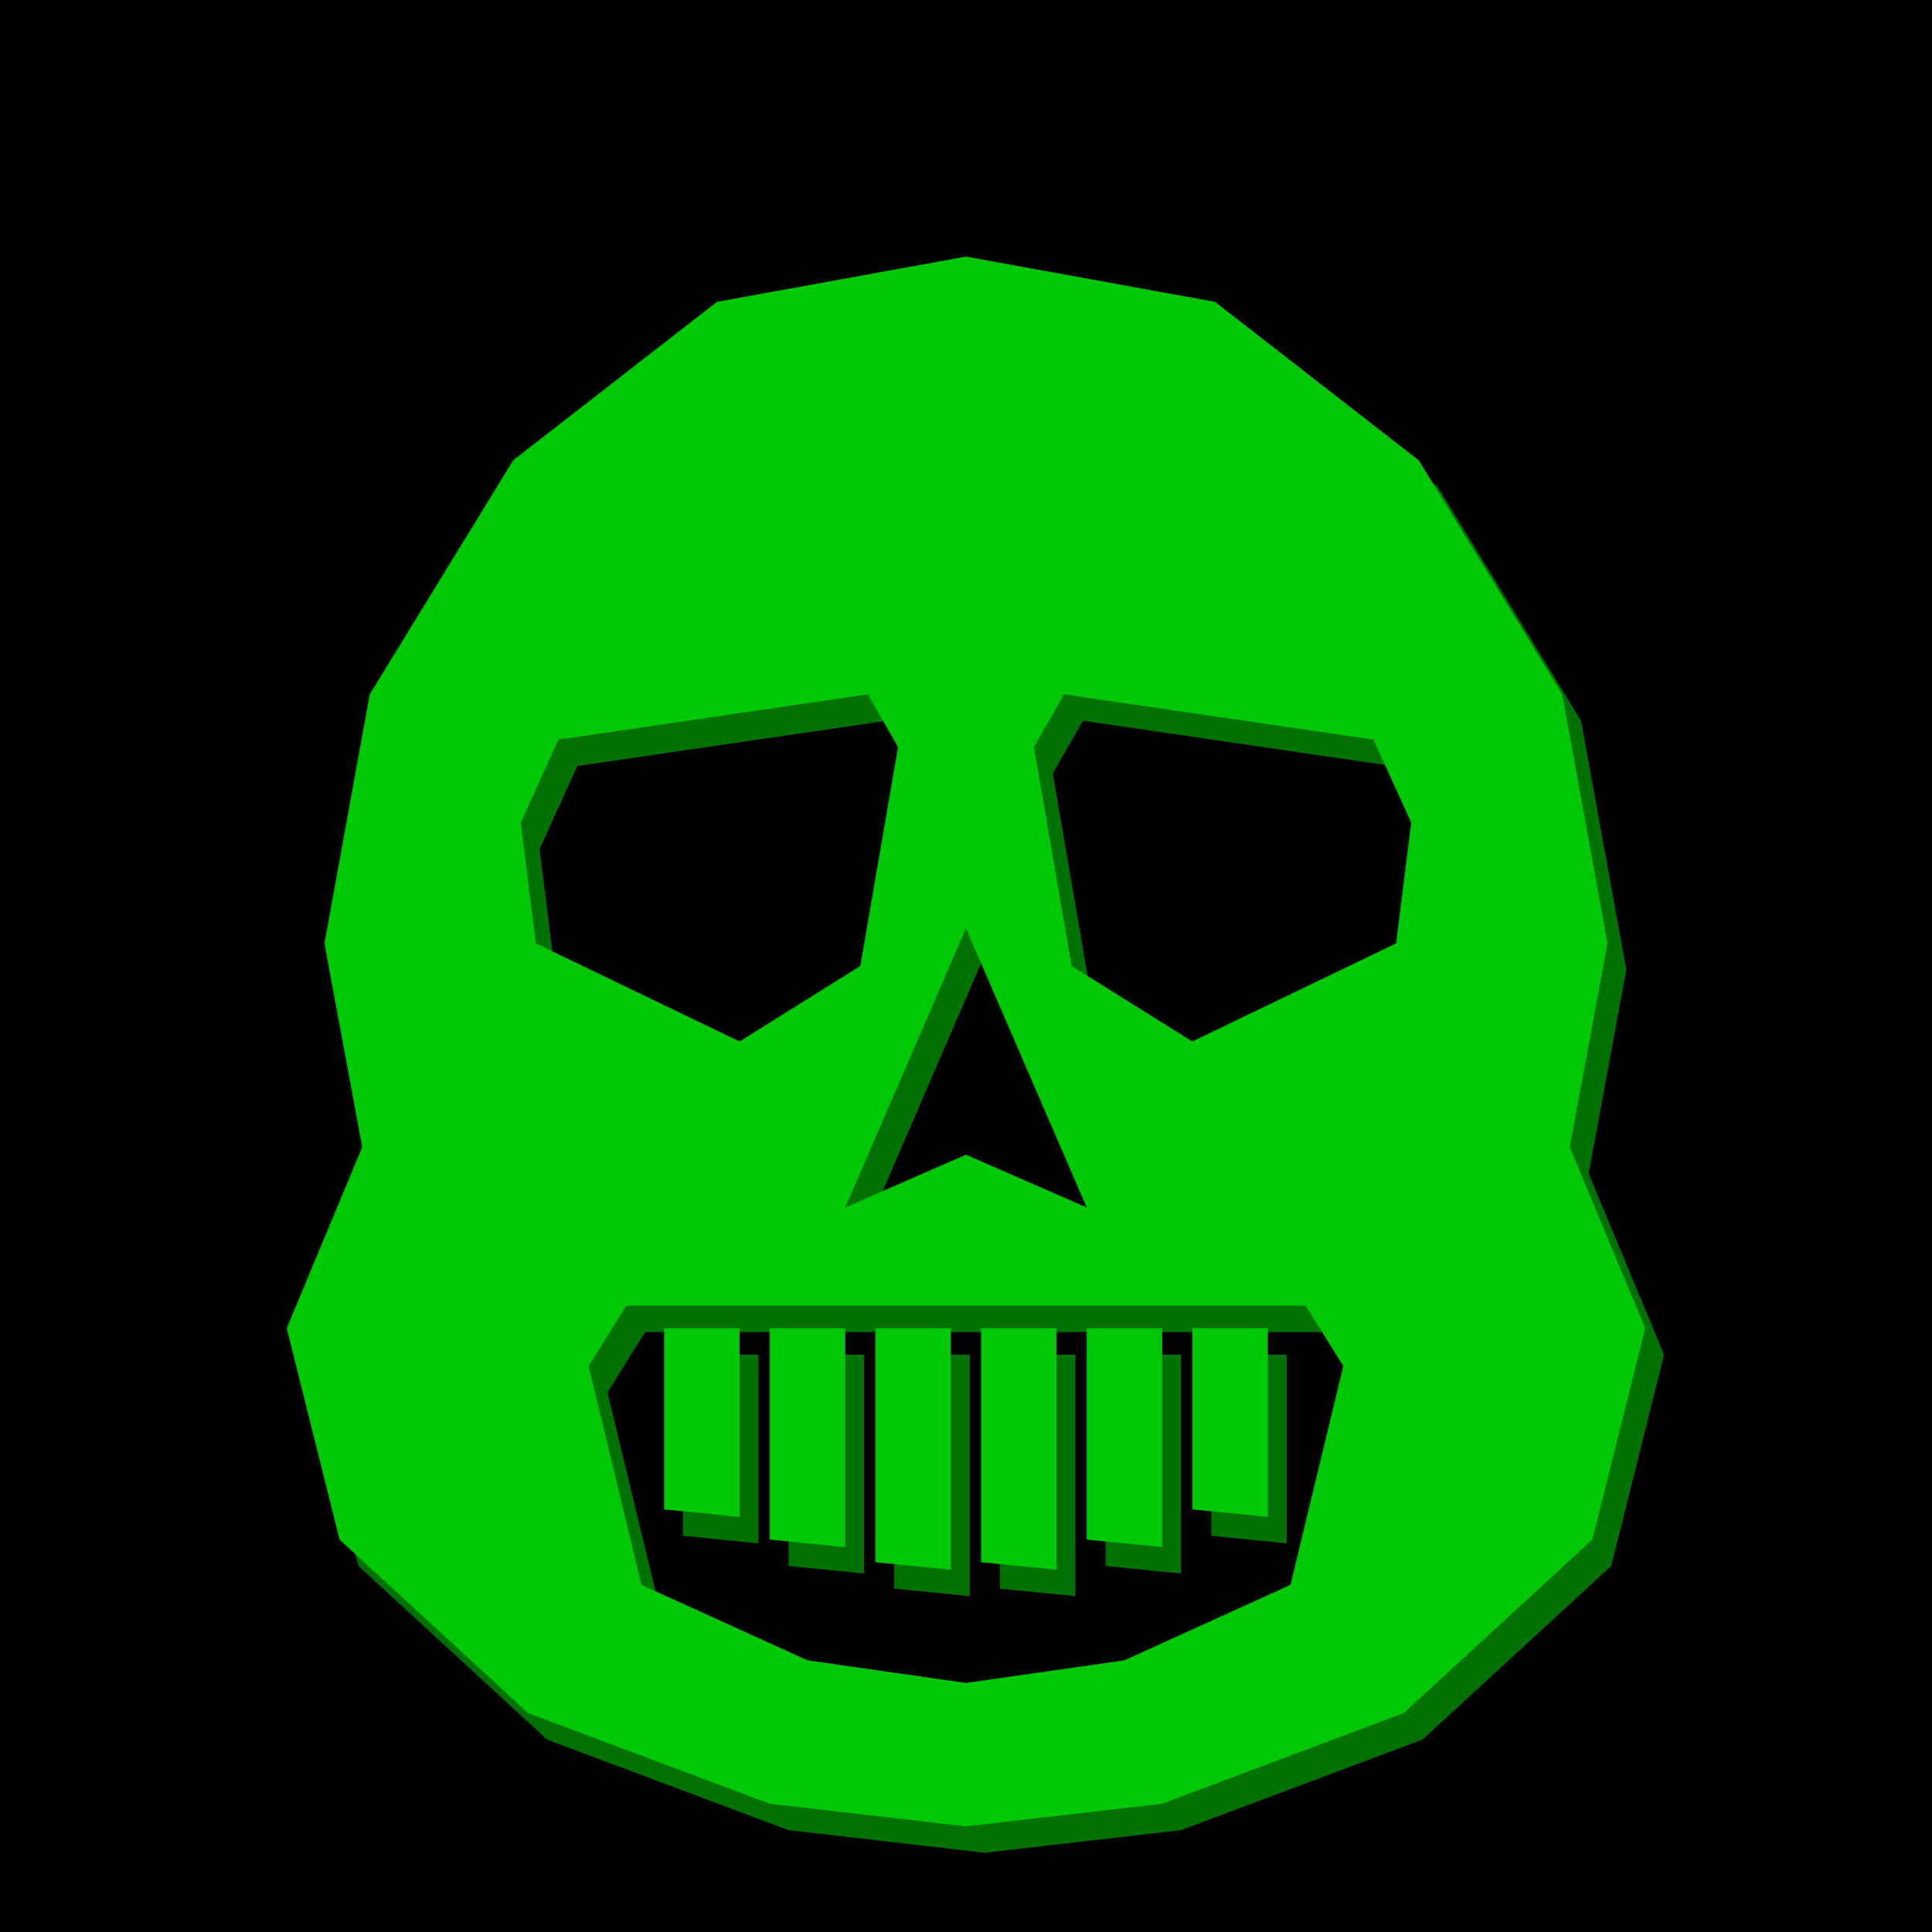
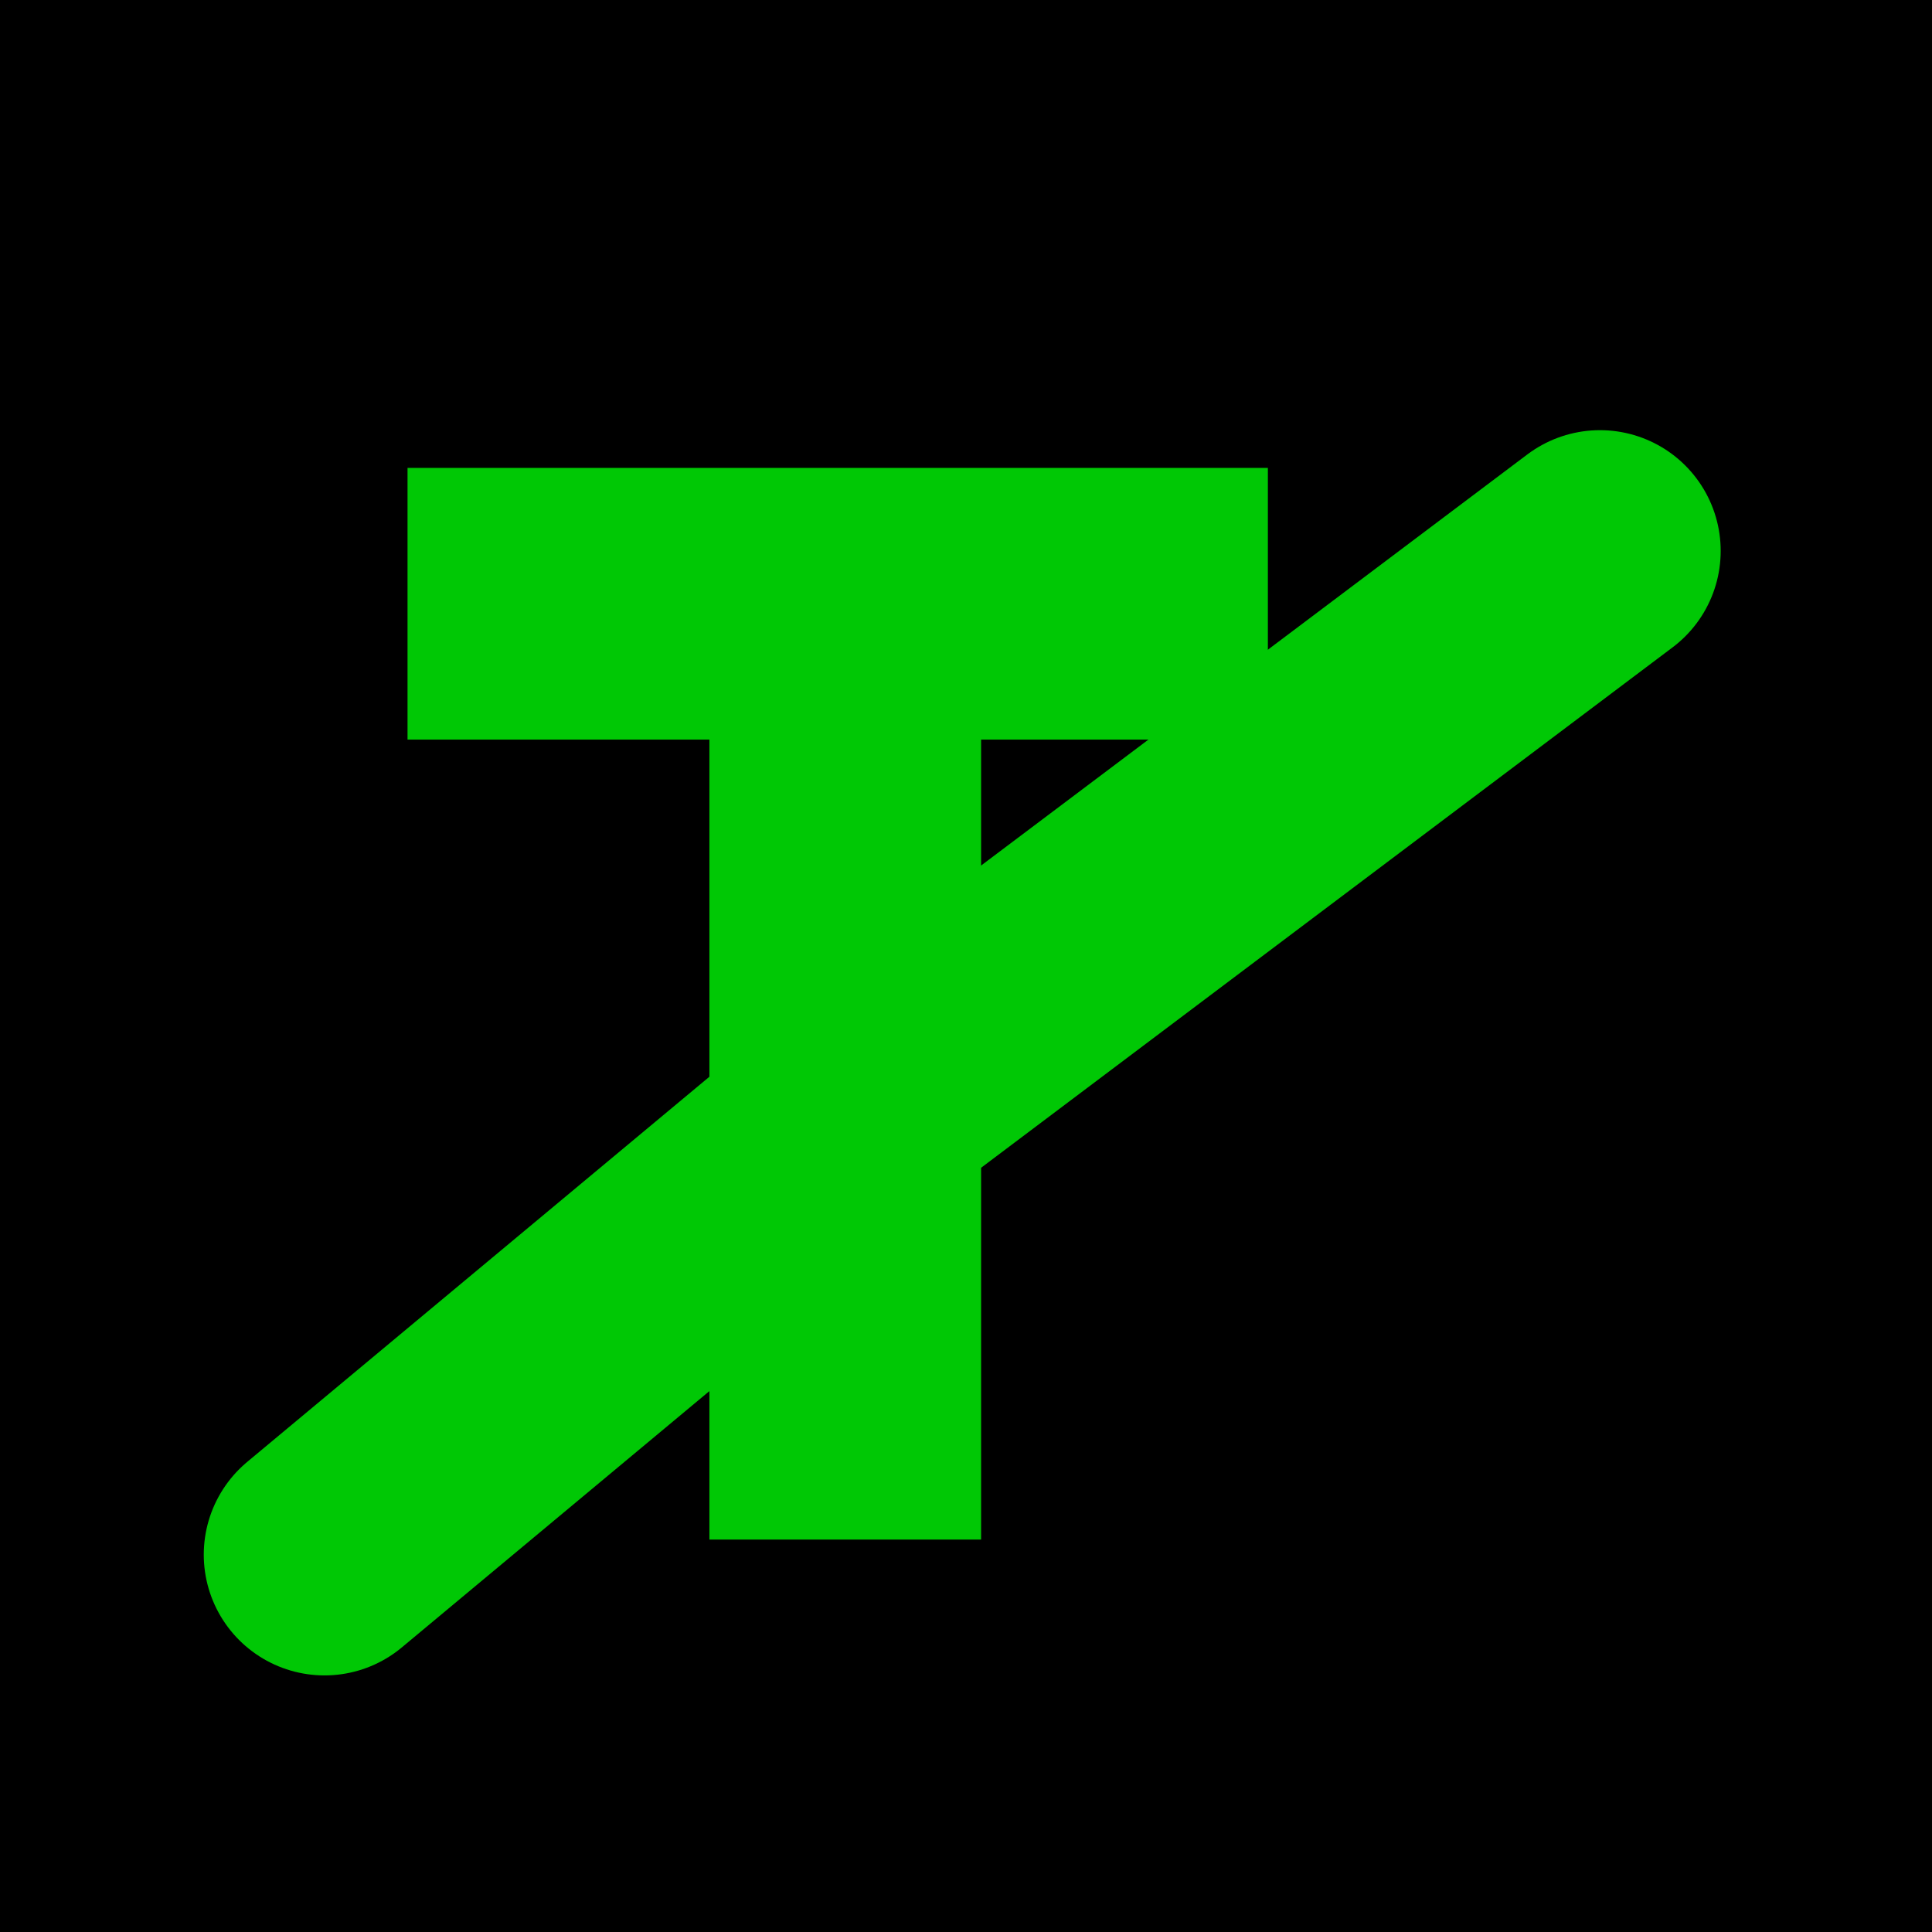
<svg xmlns="http://www.w3.org/2000/svg" viewBox="0 0 32 32">
  <rect width="32" height="32" fill="#000" />
-   <g transform="scale(0.0625)" fill-rule="evenodd">
-     <path fill="#007204" transform="translate(5 7)" d=" M256 68 L 322 80 L 376 122 L 414 184 L 426 250 L 416 304 L 436 352 L 422 408 L 372 454 L 308 478 L 256 484 L 204 478 L 140 454 L 90 408 L 76 352 L 96 304 L 86 250 L 98 184 L 136 122 L 190 80 Z M 148 196 L 230 184 L 238 198 L 228 256 L 196 276 L 142 250 L 138 218 Z M 364 196 L 282 184 L 274 198 L 284 256 L 316 276 L 370 250 L 374 218 Z M 256 246 L 224 320 L 256 306 L 288 320 Z M 166 346 L 346 346 L 356 362 L 342 420 L 298 440 L 256 446 L 214 440 L 170 420 L 156 362 Z M 176 352 L 196 352 L 196 402 L 176 400 Z M 204 352 L 224 352 L 224 410 L 204 408 Z M 232 352 L 252 352 L 252 416 L 232 414 Z M 260 352 L 280 352 L 280 416 L 260 414 Z M 288 352 L 308 352 L 308 410 L 288 408 Z M 316 352 L 336 352 L 336 402 L 316 400 Z " />
-     <path fill="#00C805" d=" M256 68 L 322 80 L 376 122 L 414 184 L 426 250 L 416 304 L 436 352 L 422 408 L 372 454 L 308 478 L 256 484 L 204 478 L 140 454 L 90 408 L 76 352 L 96 304 L 86 250 L 98 184 L 136 122 L 190 80 Z M 148 196 L 230 184 L 238 198 L 228 256 L 196 276 L 142 250 L 138 218 Z M 364 196 L 282 184 L 274 198 L 284 256 L 316 276 L 370 250 L 374 218 Z M 256 246 L 224 320 L 256 306 L 288 320 Z M 166 346 L 346 346 L 356 362 L 342 420 L 298 440 L 256 446 L 214 440 L 170 420 L 156 362 Z M 176 352 L 196 352 L 196 402 L 176 400 Z M 204 352 L 224 352 L 224 410 L 204 408 Z M 232 352 L 252 352 L 252 416 L 232 414 Z M 260 352 L 280 352 L 280 416 L 260 414 Z M 288 352 L 308 352 L 308 410 L 288 408 Z M 316 352 L 336 352 L 336 402 L 316 400 Z " />
+   <g transform="scale(0.0625)" fill="#00C805" fill-rule="evenodd">
+     <path d="M108 124h228v72H260v212h-72V196H108z" />
+     <path d="M86 412 L 230 292 L 424 146" fill="none" stroke="#00C805" stroke-width="64" stroke-linecap="round" stroke-linejoin="round" />
  </g>
</svg>
